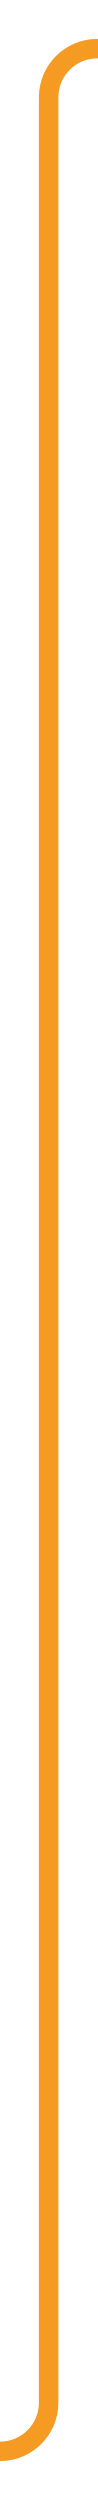
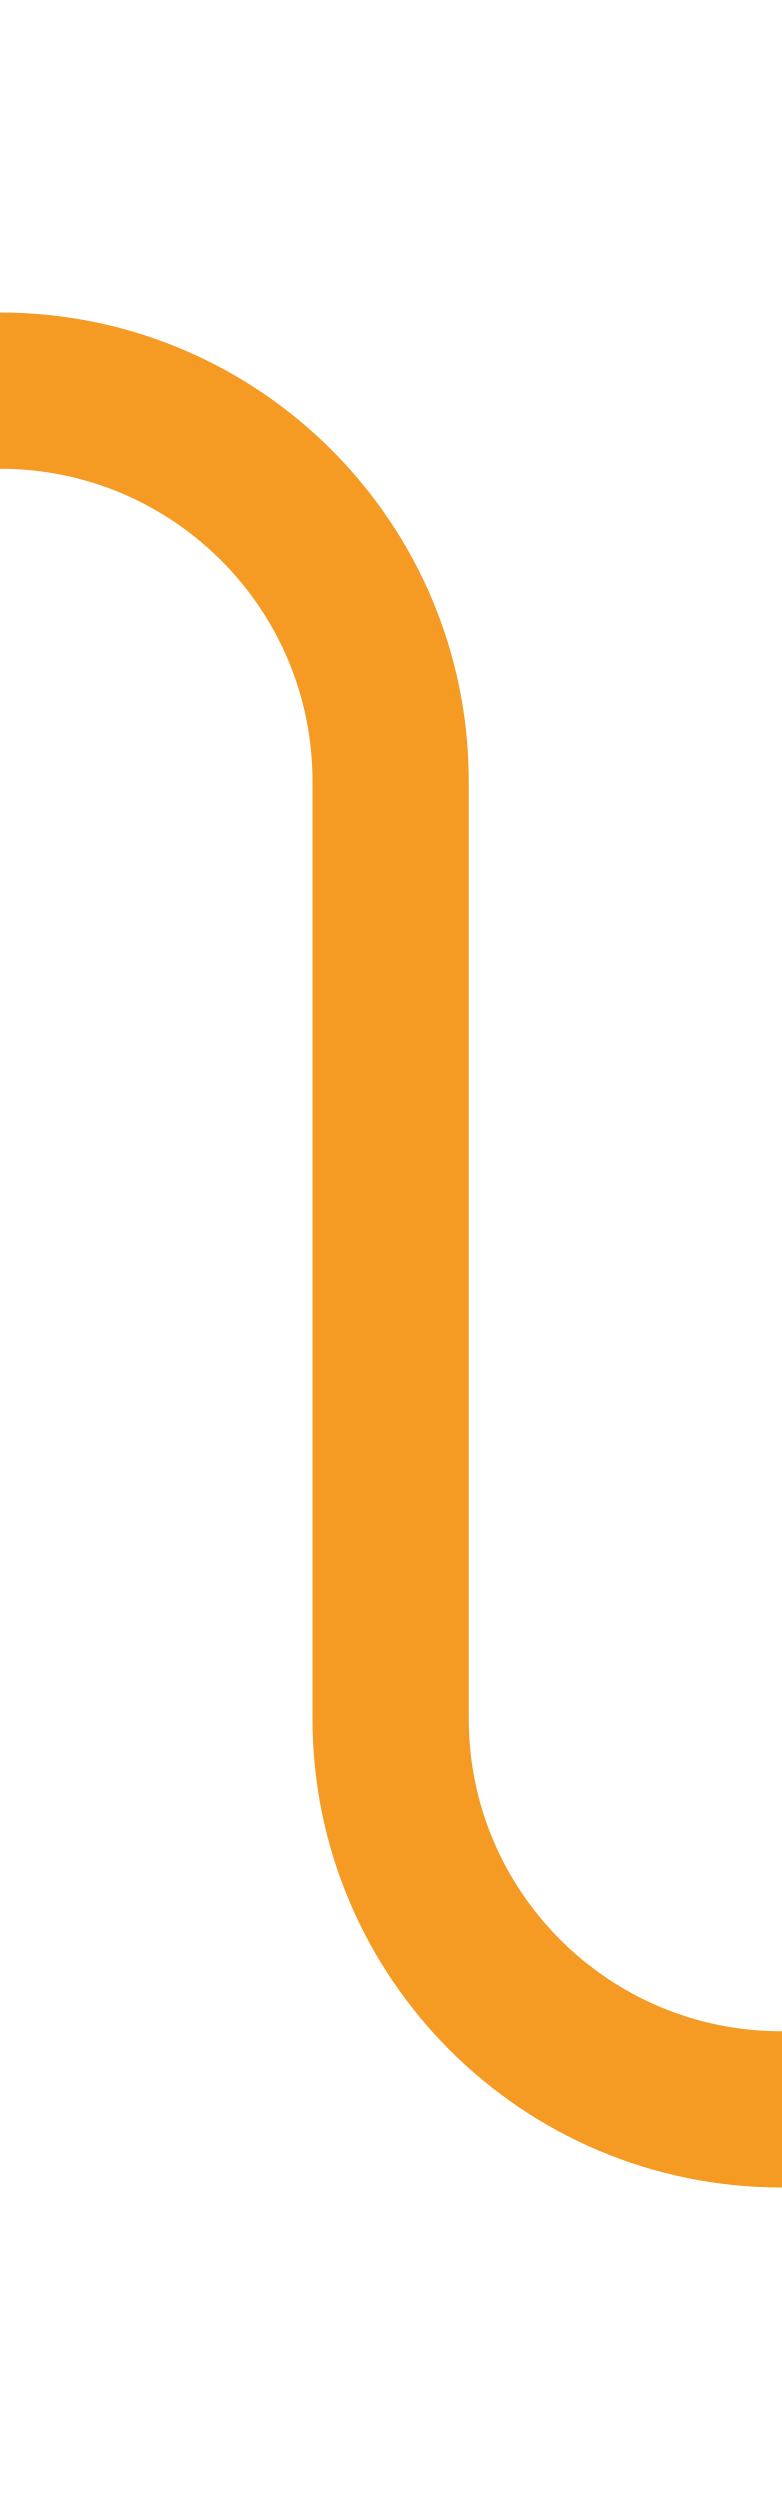
- <svg xmlns="http://www.w3.org/2000/svg" version="1.1" width="10px" height="257px" preserveAspectRatio="xMidYMin meet" viewBox="416 1458  8 257">
-   <path d="M 399 1710  L 415 1710  A 5 5 0 0 0 420 1705 L 420 1468  A 5 5 0 0 1 425 1463 L 452 1463  " stroke-width="2" stroke="#f59a23" fill="none" />
+ <svg xmlns="http://www.w3.org/2000/svg" version="1.1" width="10px" height="32px" preserveAspectRatio="xMidYMin meet" viewBox="636 2027  8 32">
+   <path d="M 602 2032  L 635 2032  A 5 5 0 0 1 640 2037 L 640 2049  A 5 5 0 0 0 645 2054 L 678 2054  " stroke-width="2" stroke="#f59a23" fill="none" />
</svg>
